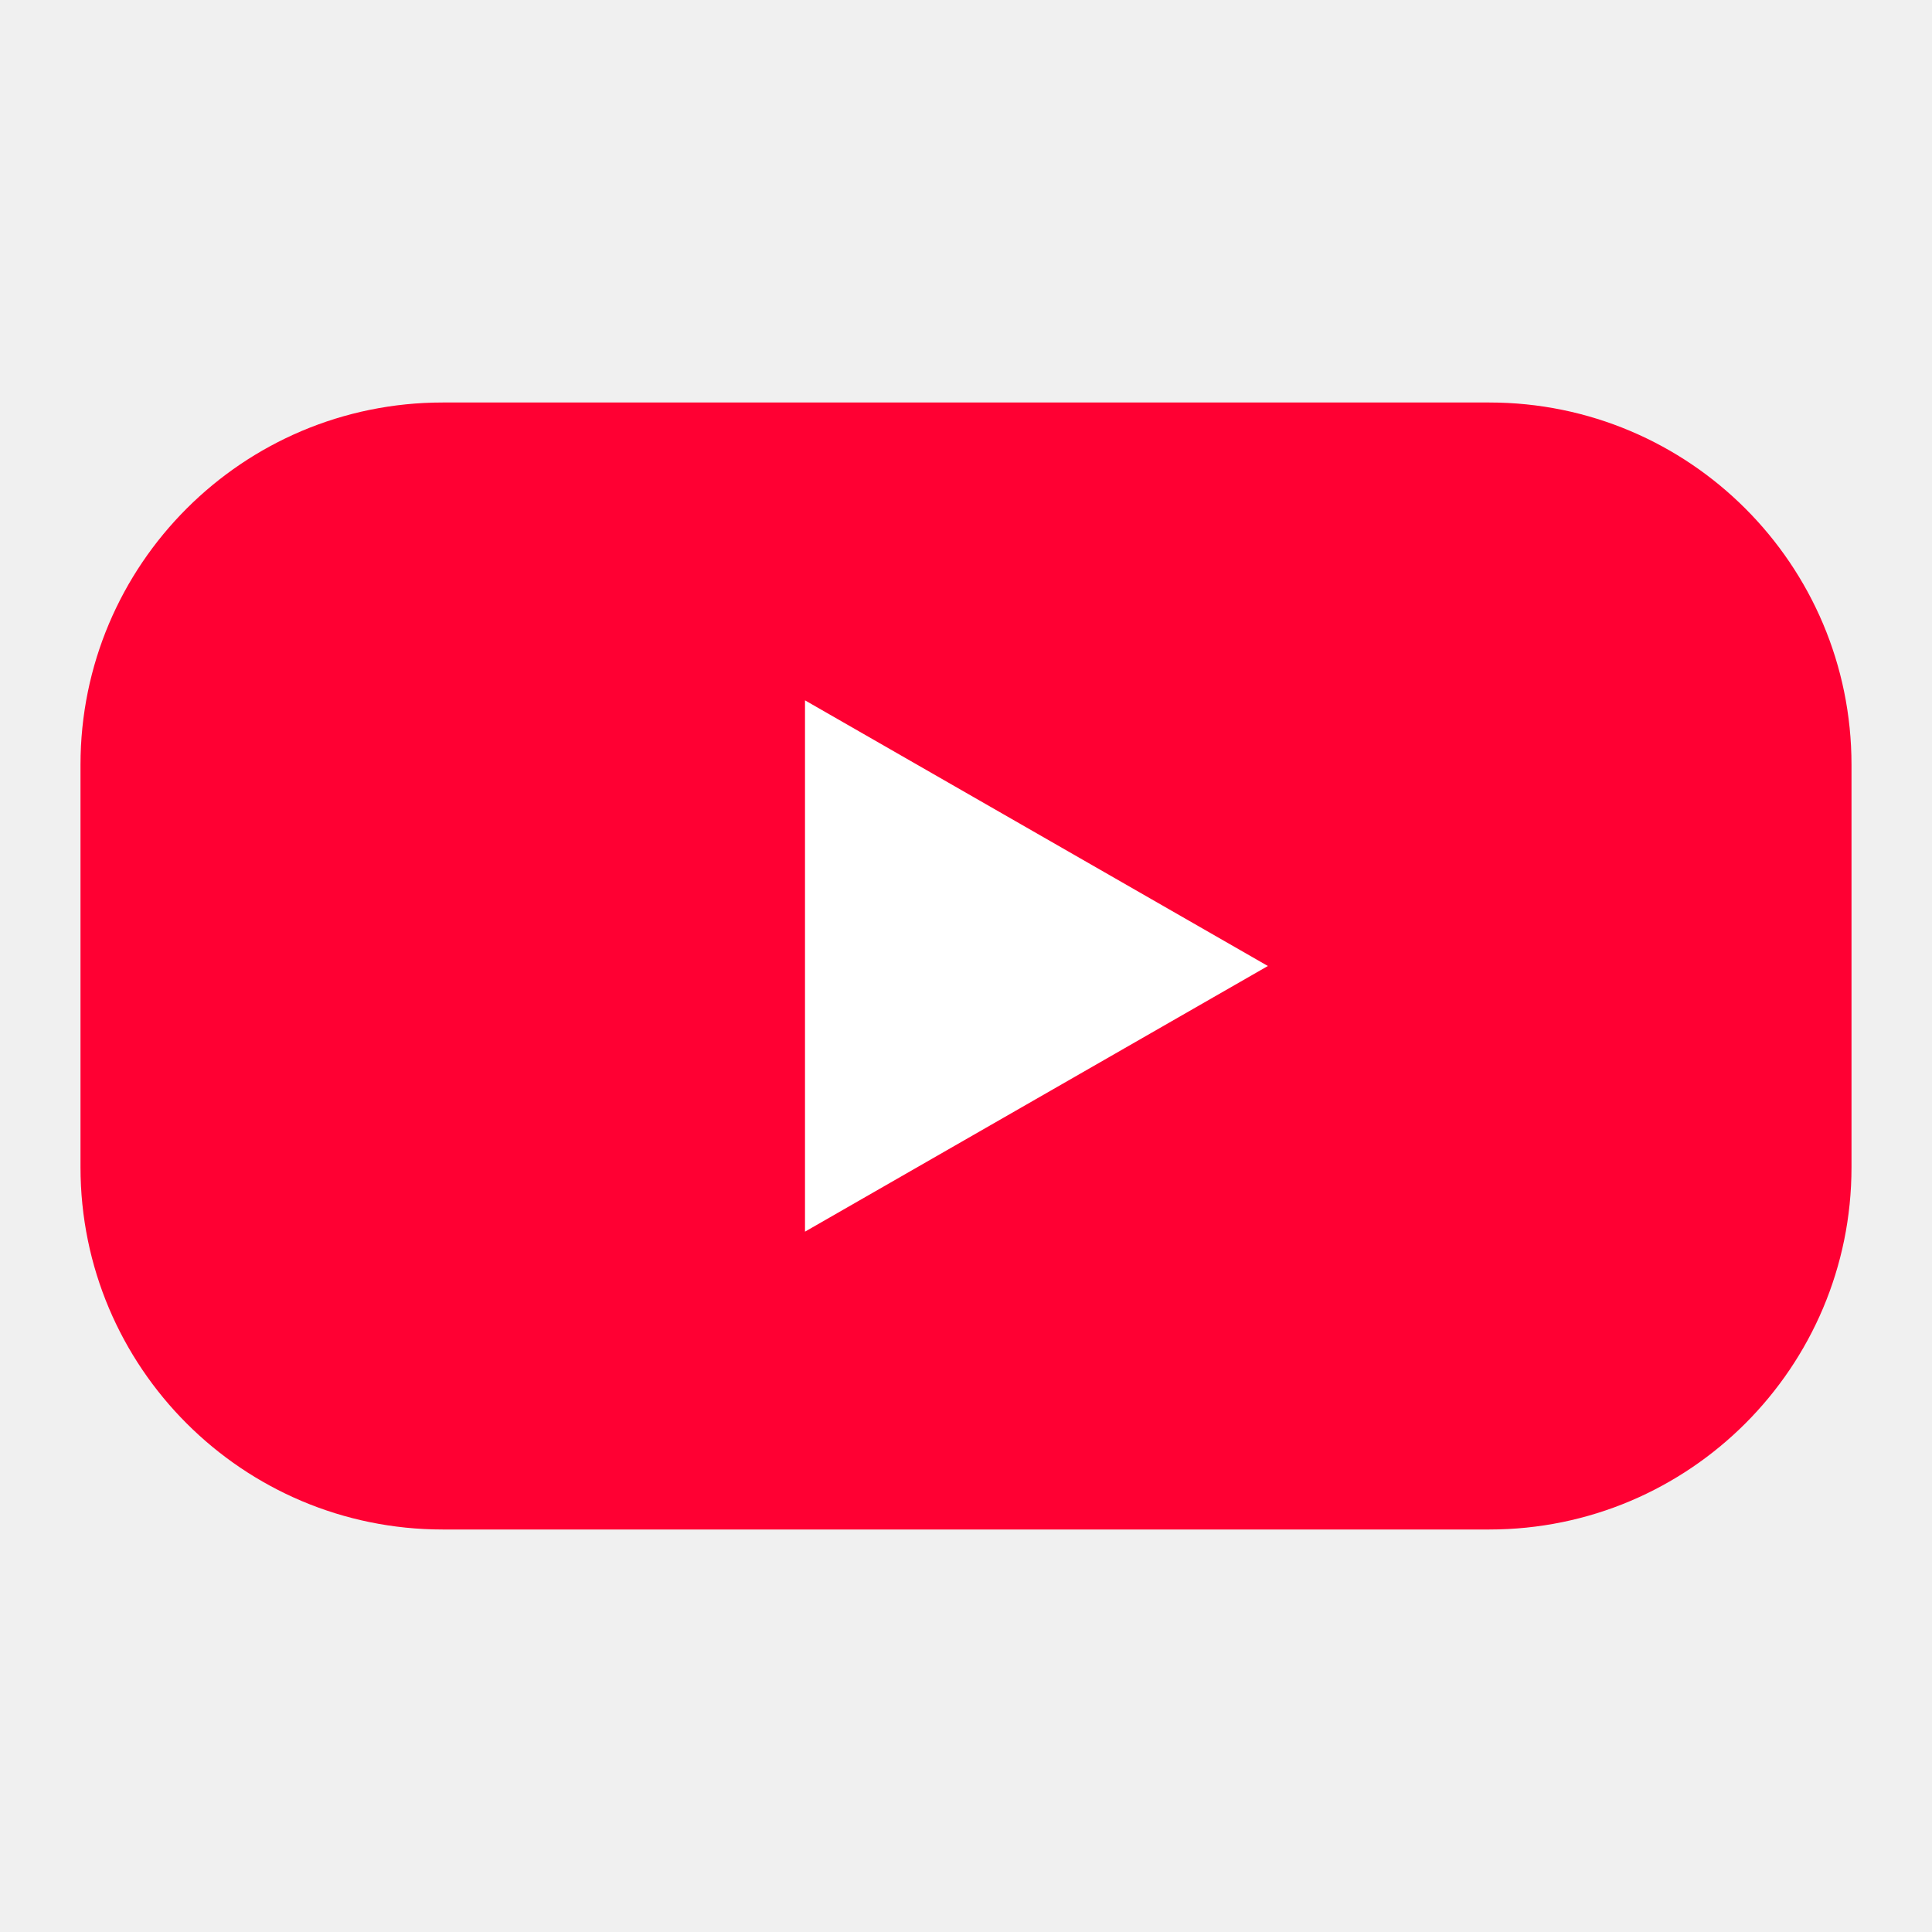
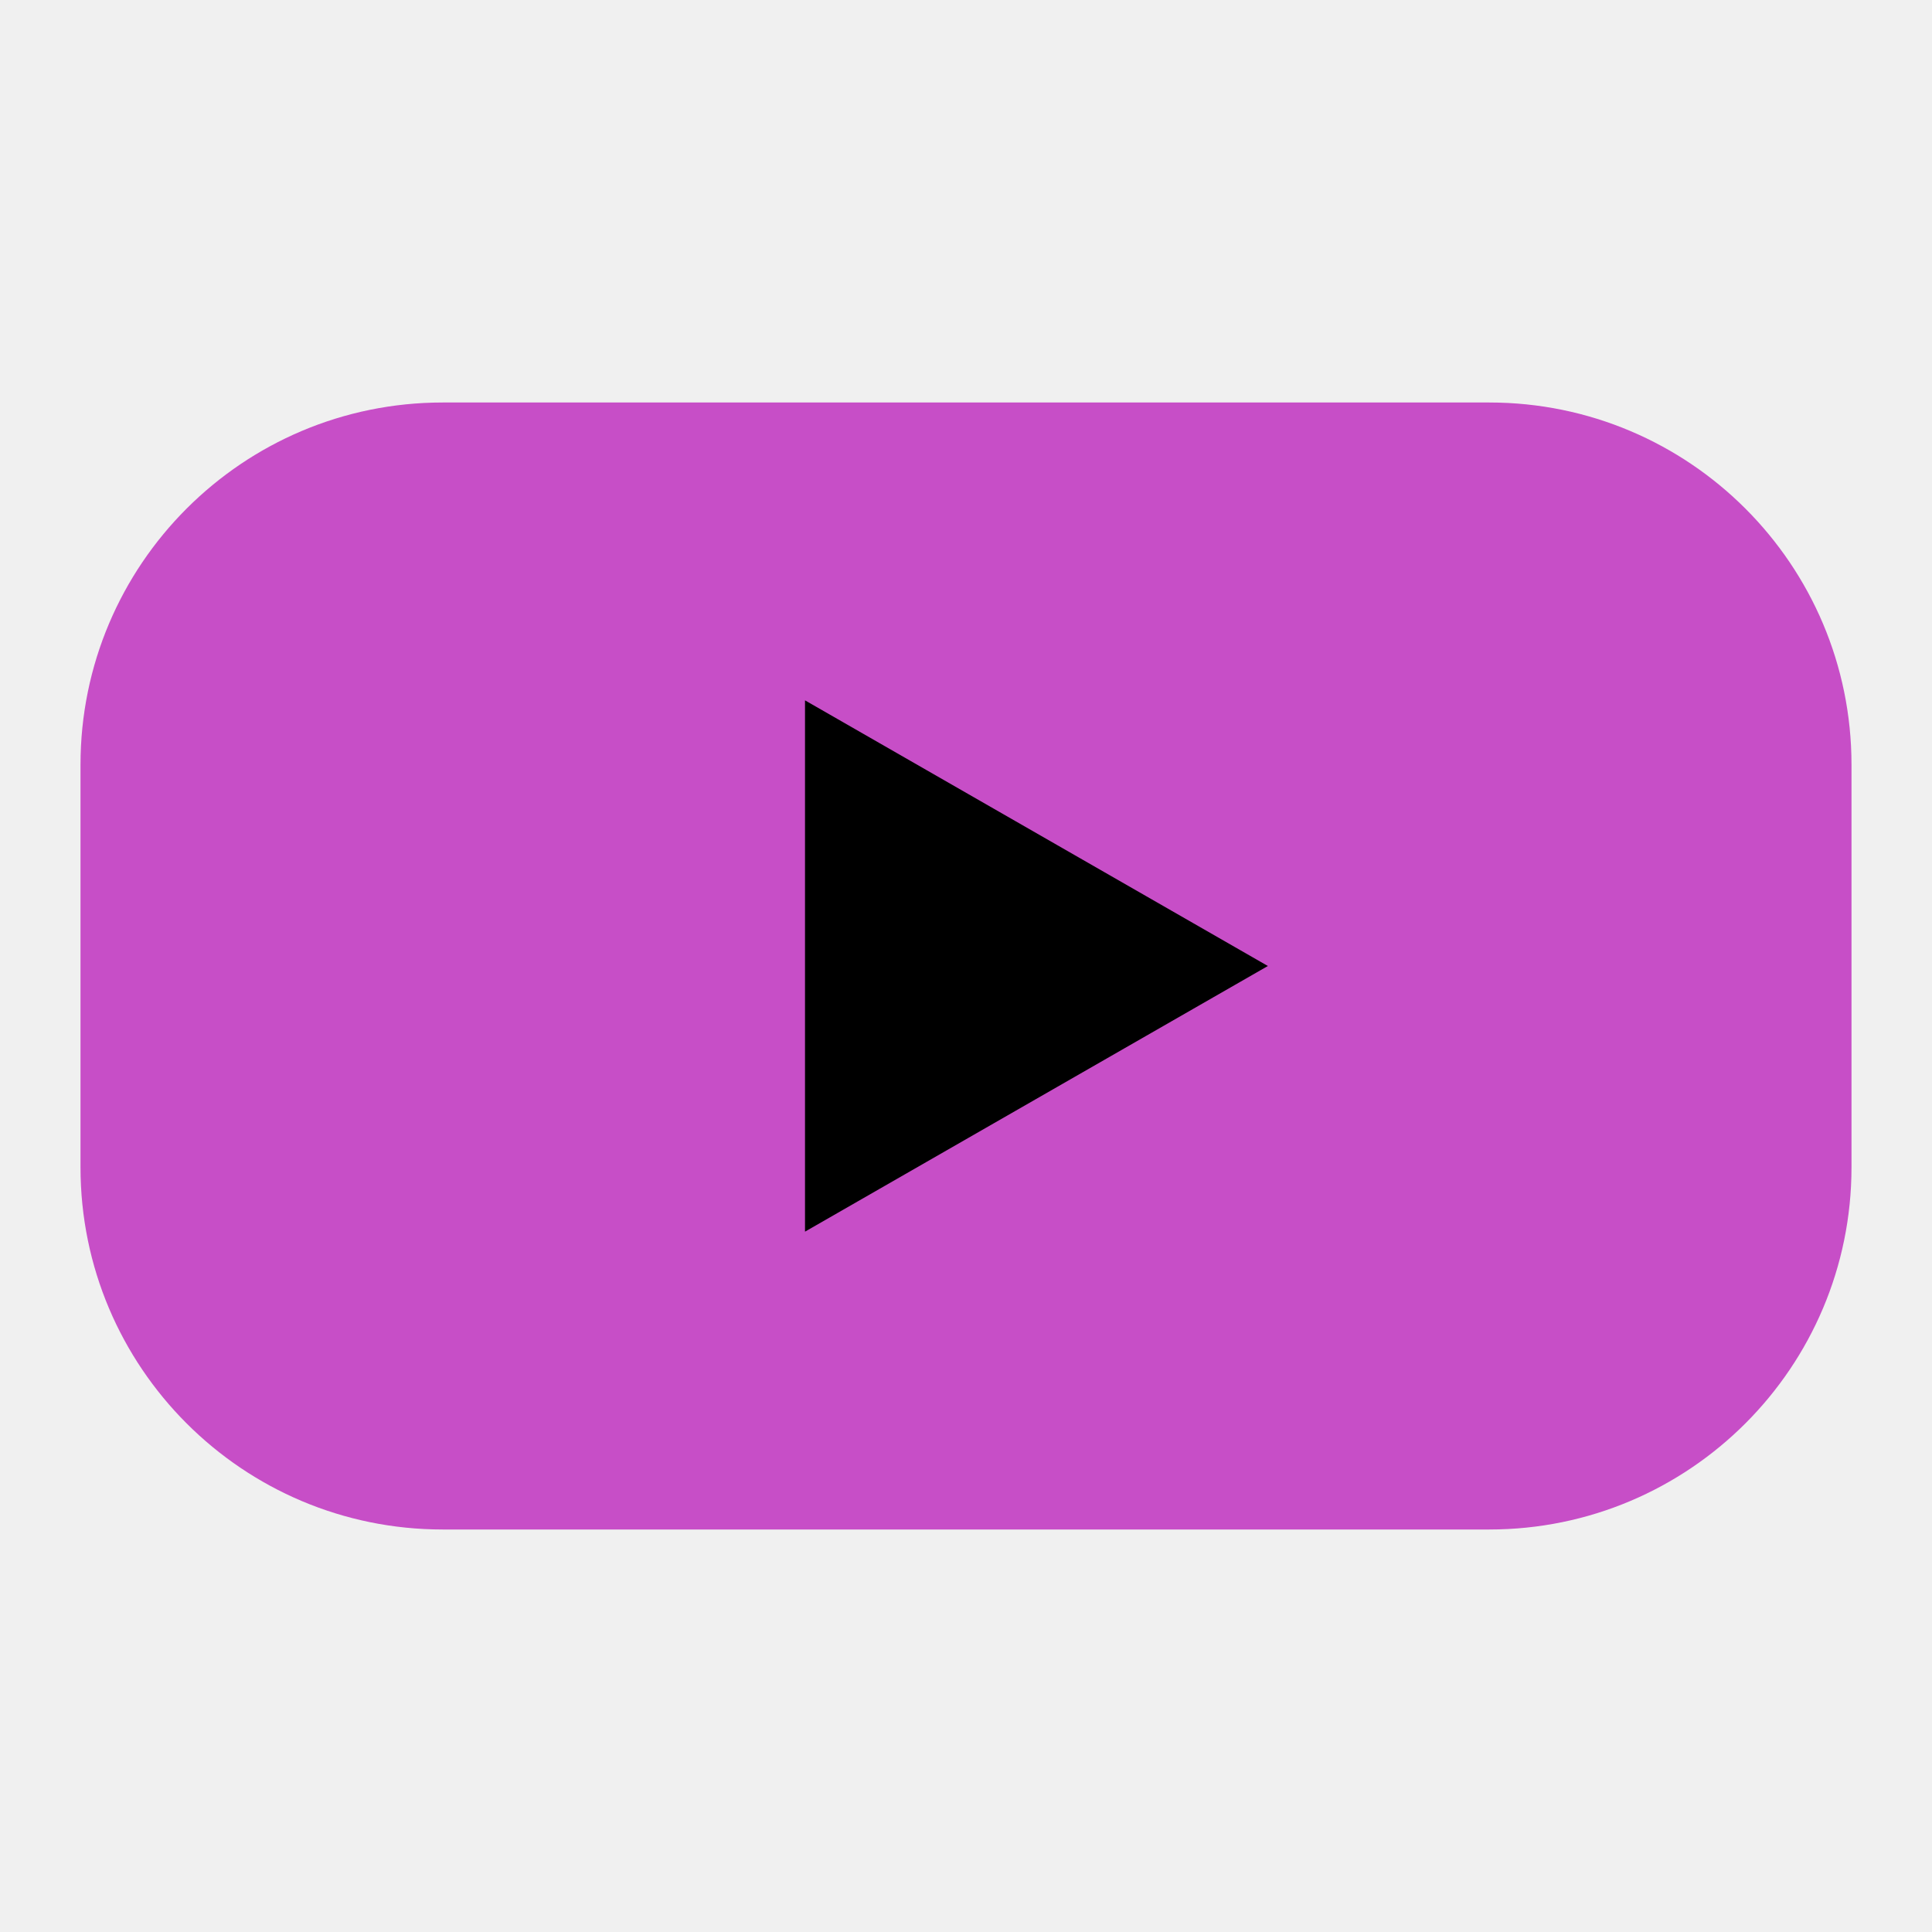
<svg xmlns="http://www.w3.org/2000/svg" width="48" height="48" viewBox="0 0 48 48">
-   <rect x="2" y="10" width="44" height="28" rx="9" fill="#FF0033" />
-   <path d="M20 17.4V30.6L31.5 24Z" fill="#FFFFFF" />
+   <rect x="2" y="10" width="44" height="28" rx="9" fill="#C74EC7" />
+   <path d="M20 17.4V30.6L31.5 24Z" fill="#000000" />
</svg>
